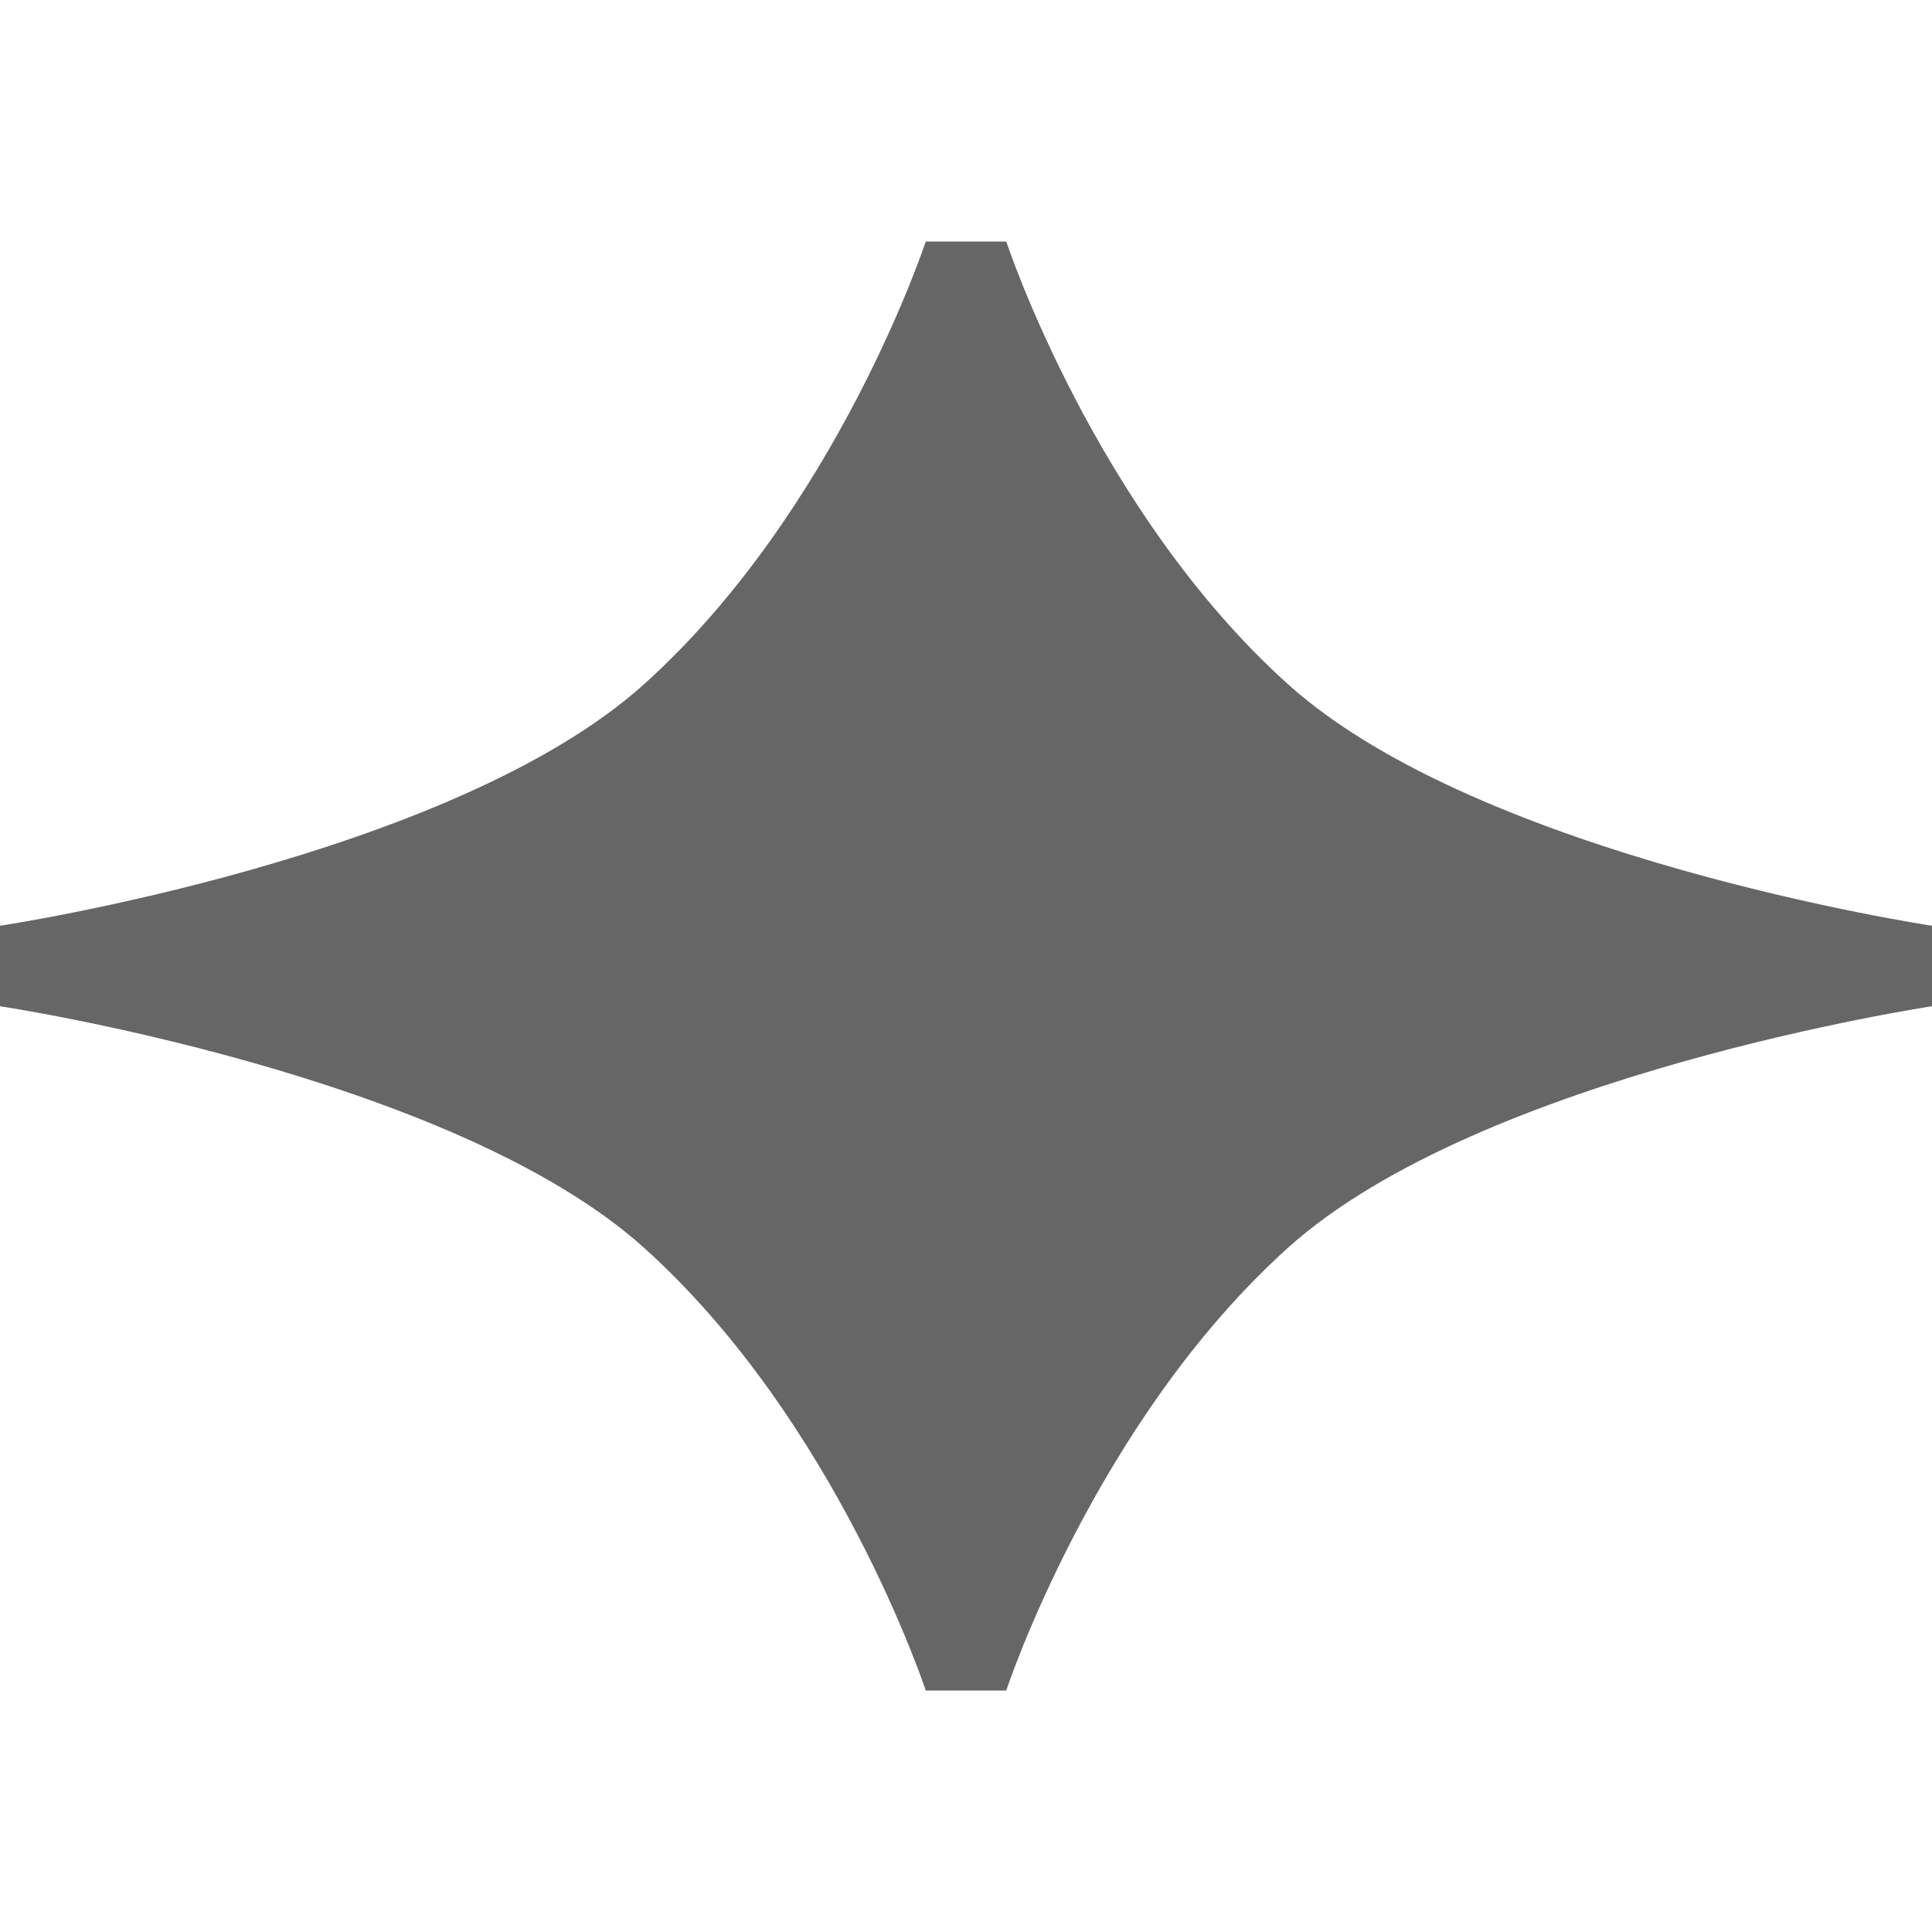
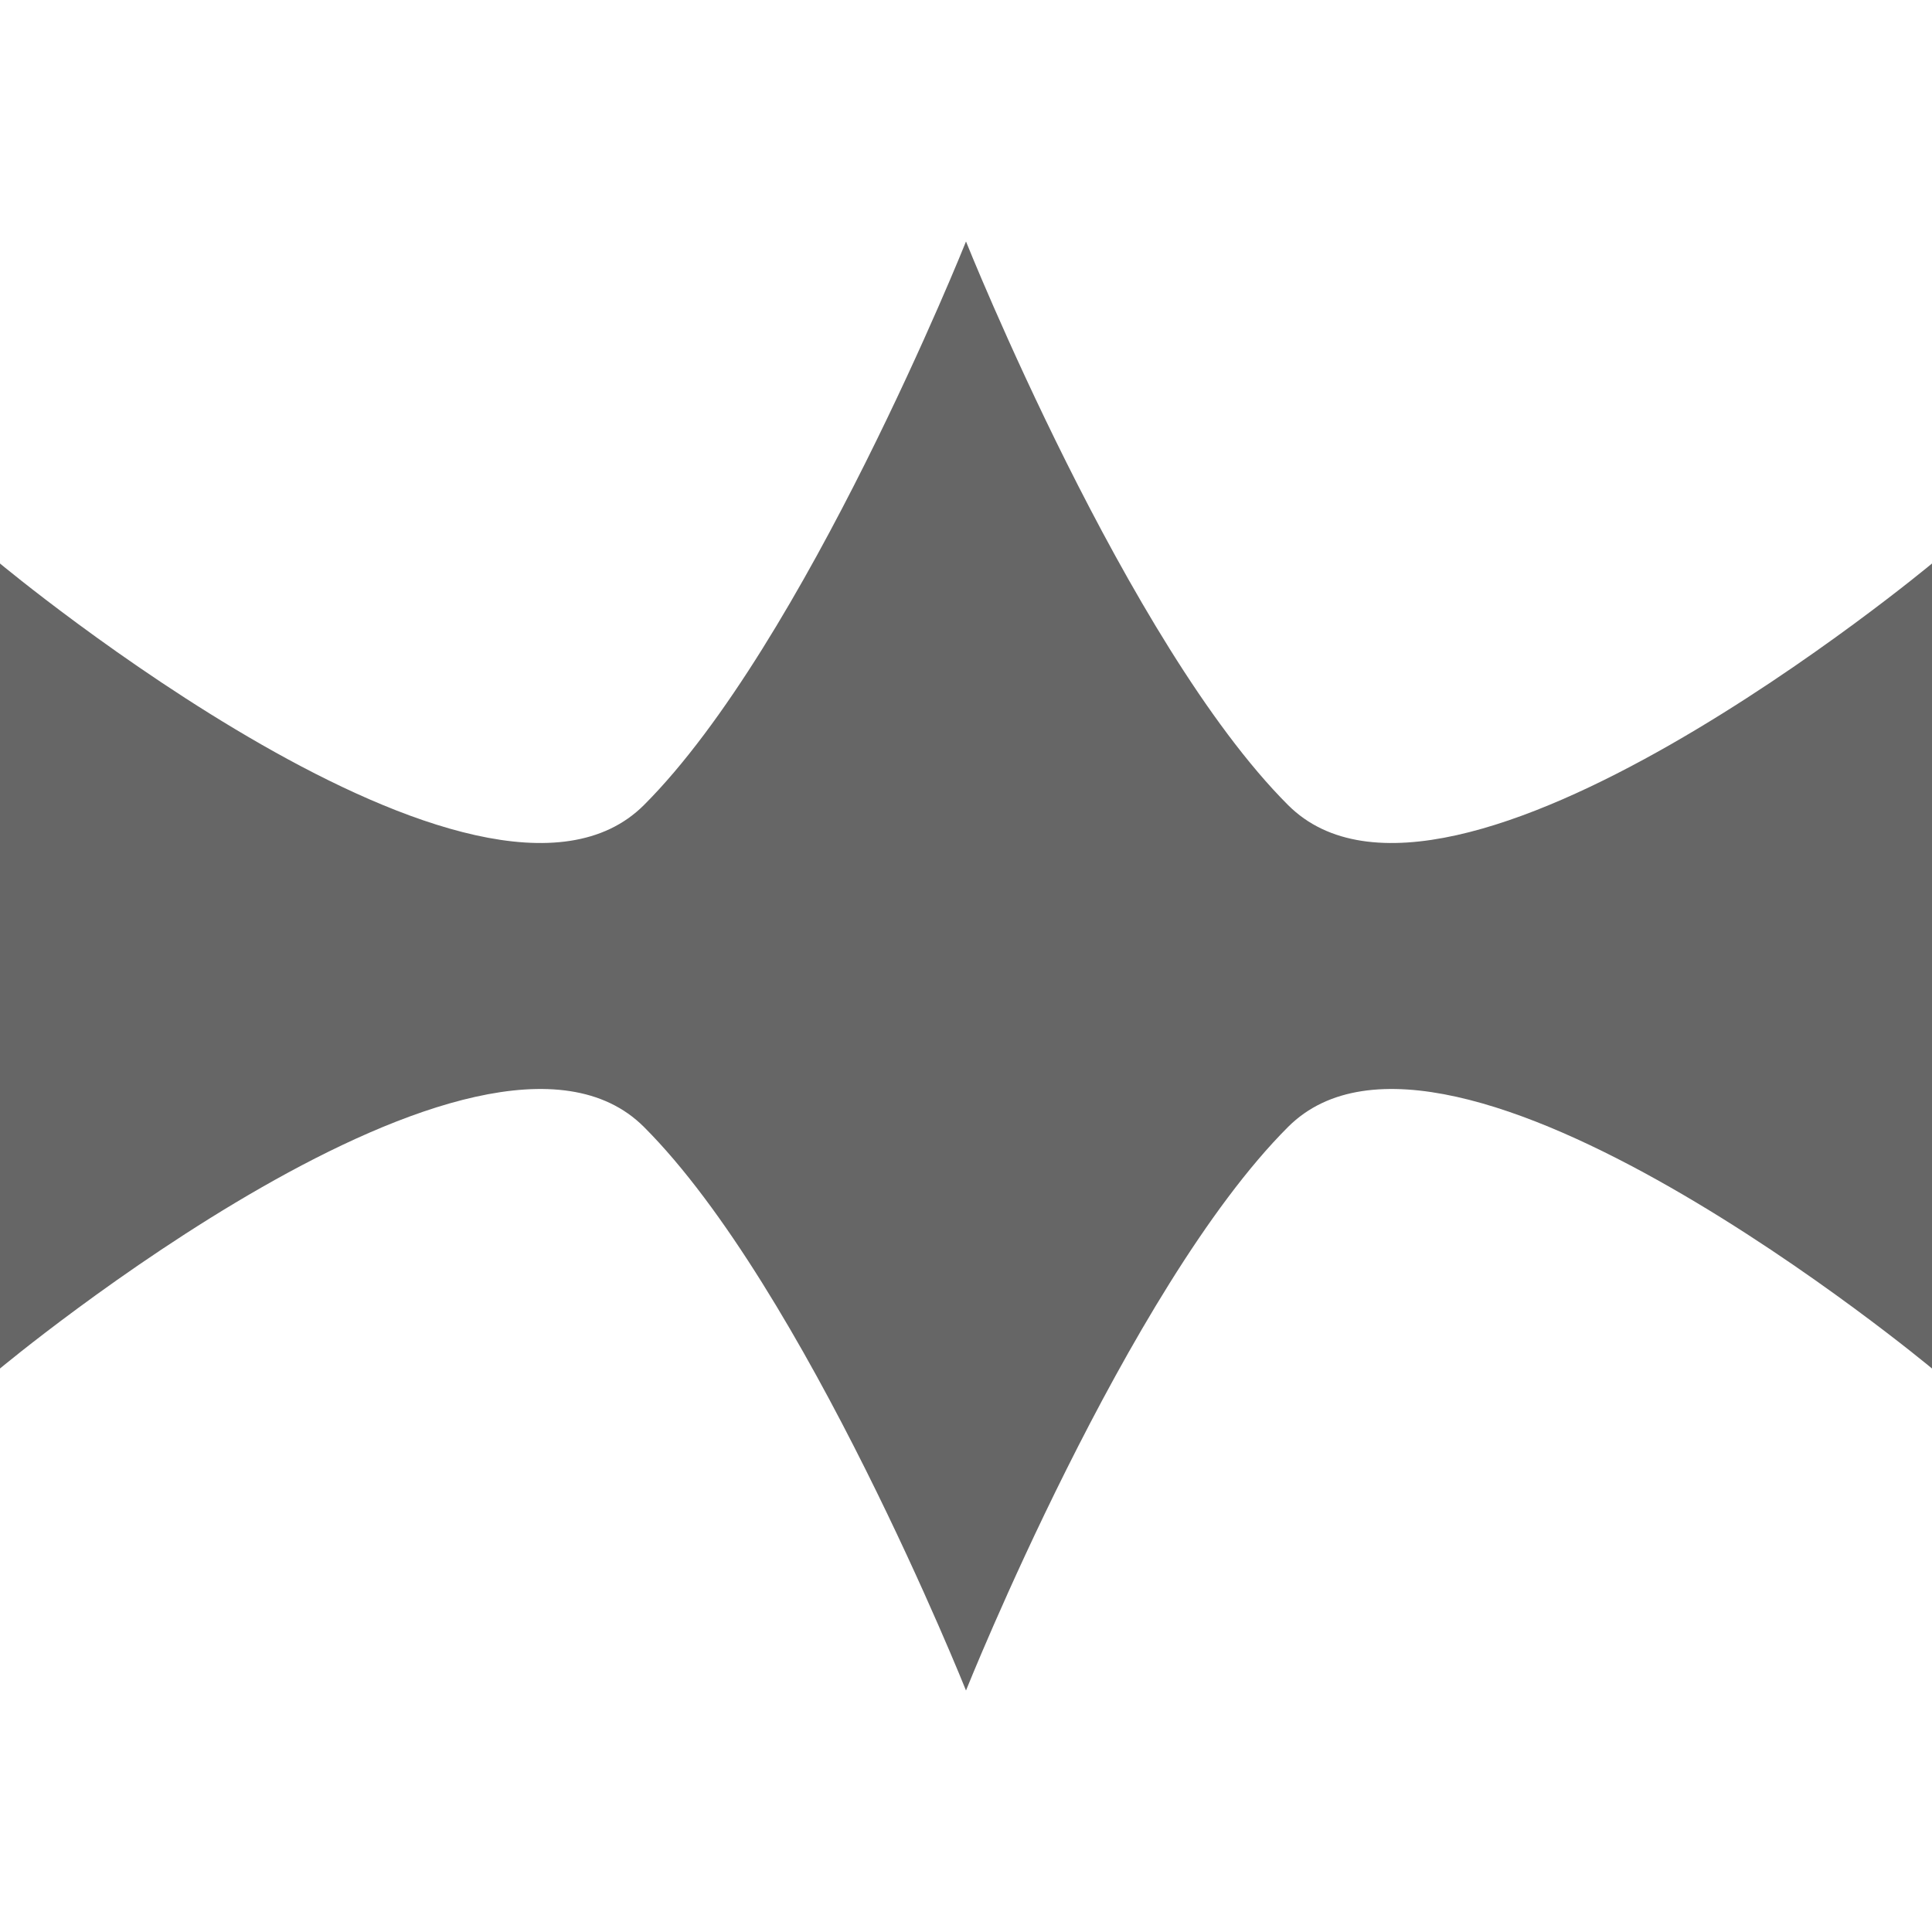
<svg xmlns="http://www.w3.org/2000/svg" width="1em" height="1em" viewBox="0 0 12 9" fill="none">
-   <path d="M6.25 0C6.25 0 6.8 1.67 8 2.75C9.2 3.83 12 4.25 12 4.25V4.75C12 4.75 9.2 5.17 8 6.25C6.8 7.33 6.25 9 6.25 9H5.75C5.75 9 5.2 7.33 4 6.25C2.8 5.17 0 4.75 0 4.75V4.25C0 4.25 2.8 3.83 4 2.75C5.2 1.67 5.75 0 5.75 0" fill="#666666" />
+   <path d="M6 0C6 0 7 2.5 8 3.5C9 4.5 12 2 12 2V7C12 7 9 4.5 8 5.5C7 6.5 6 9 6 9C6 9 5 6.5 4 5.5C3 4.5 0 7 0 7V2C0 2 3 4.5 4 3.5C5 2.5 6 0 6 0Z" fill="#666666" />
</svg>
